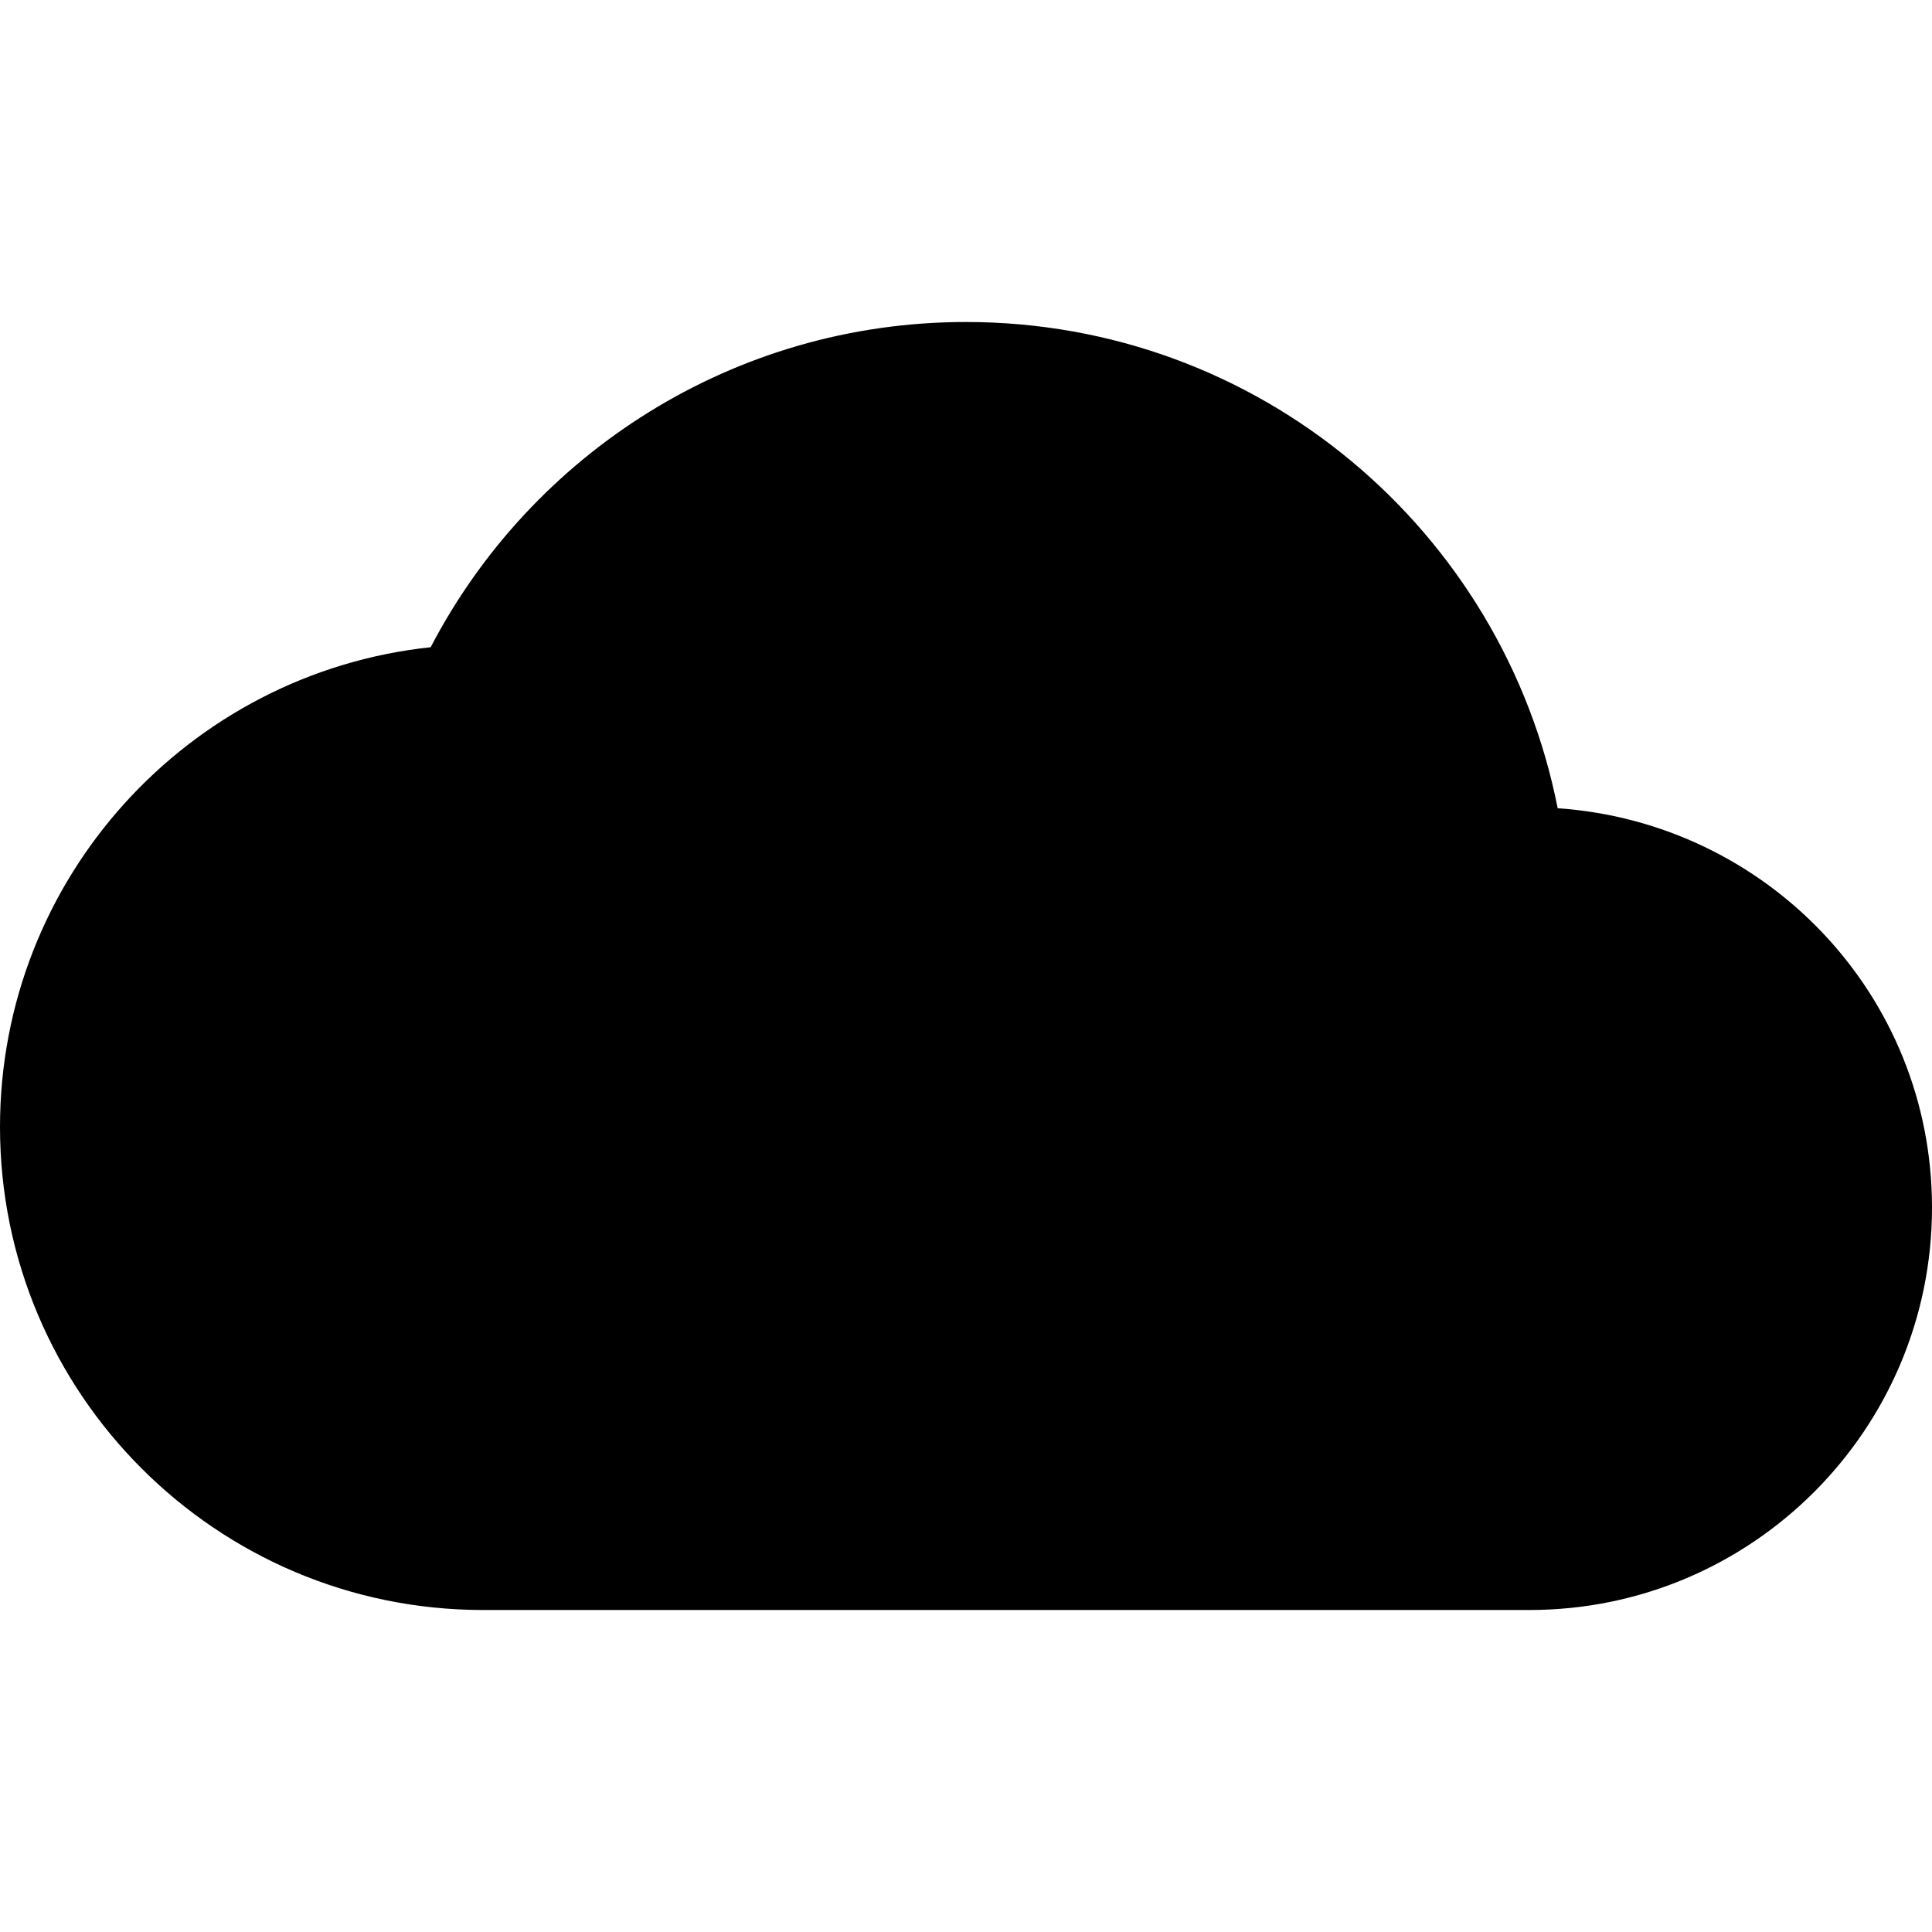
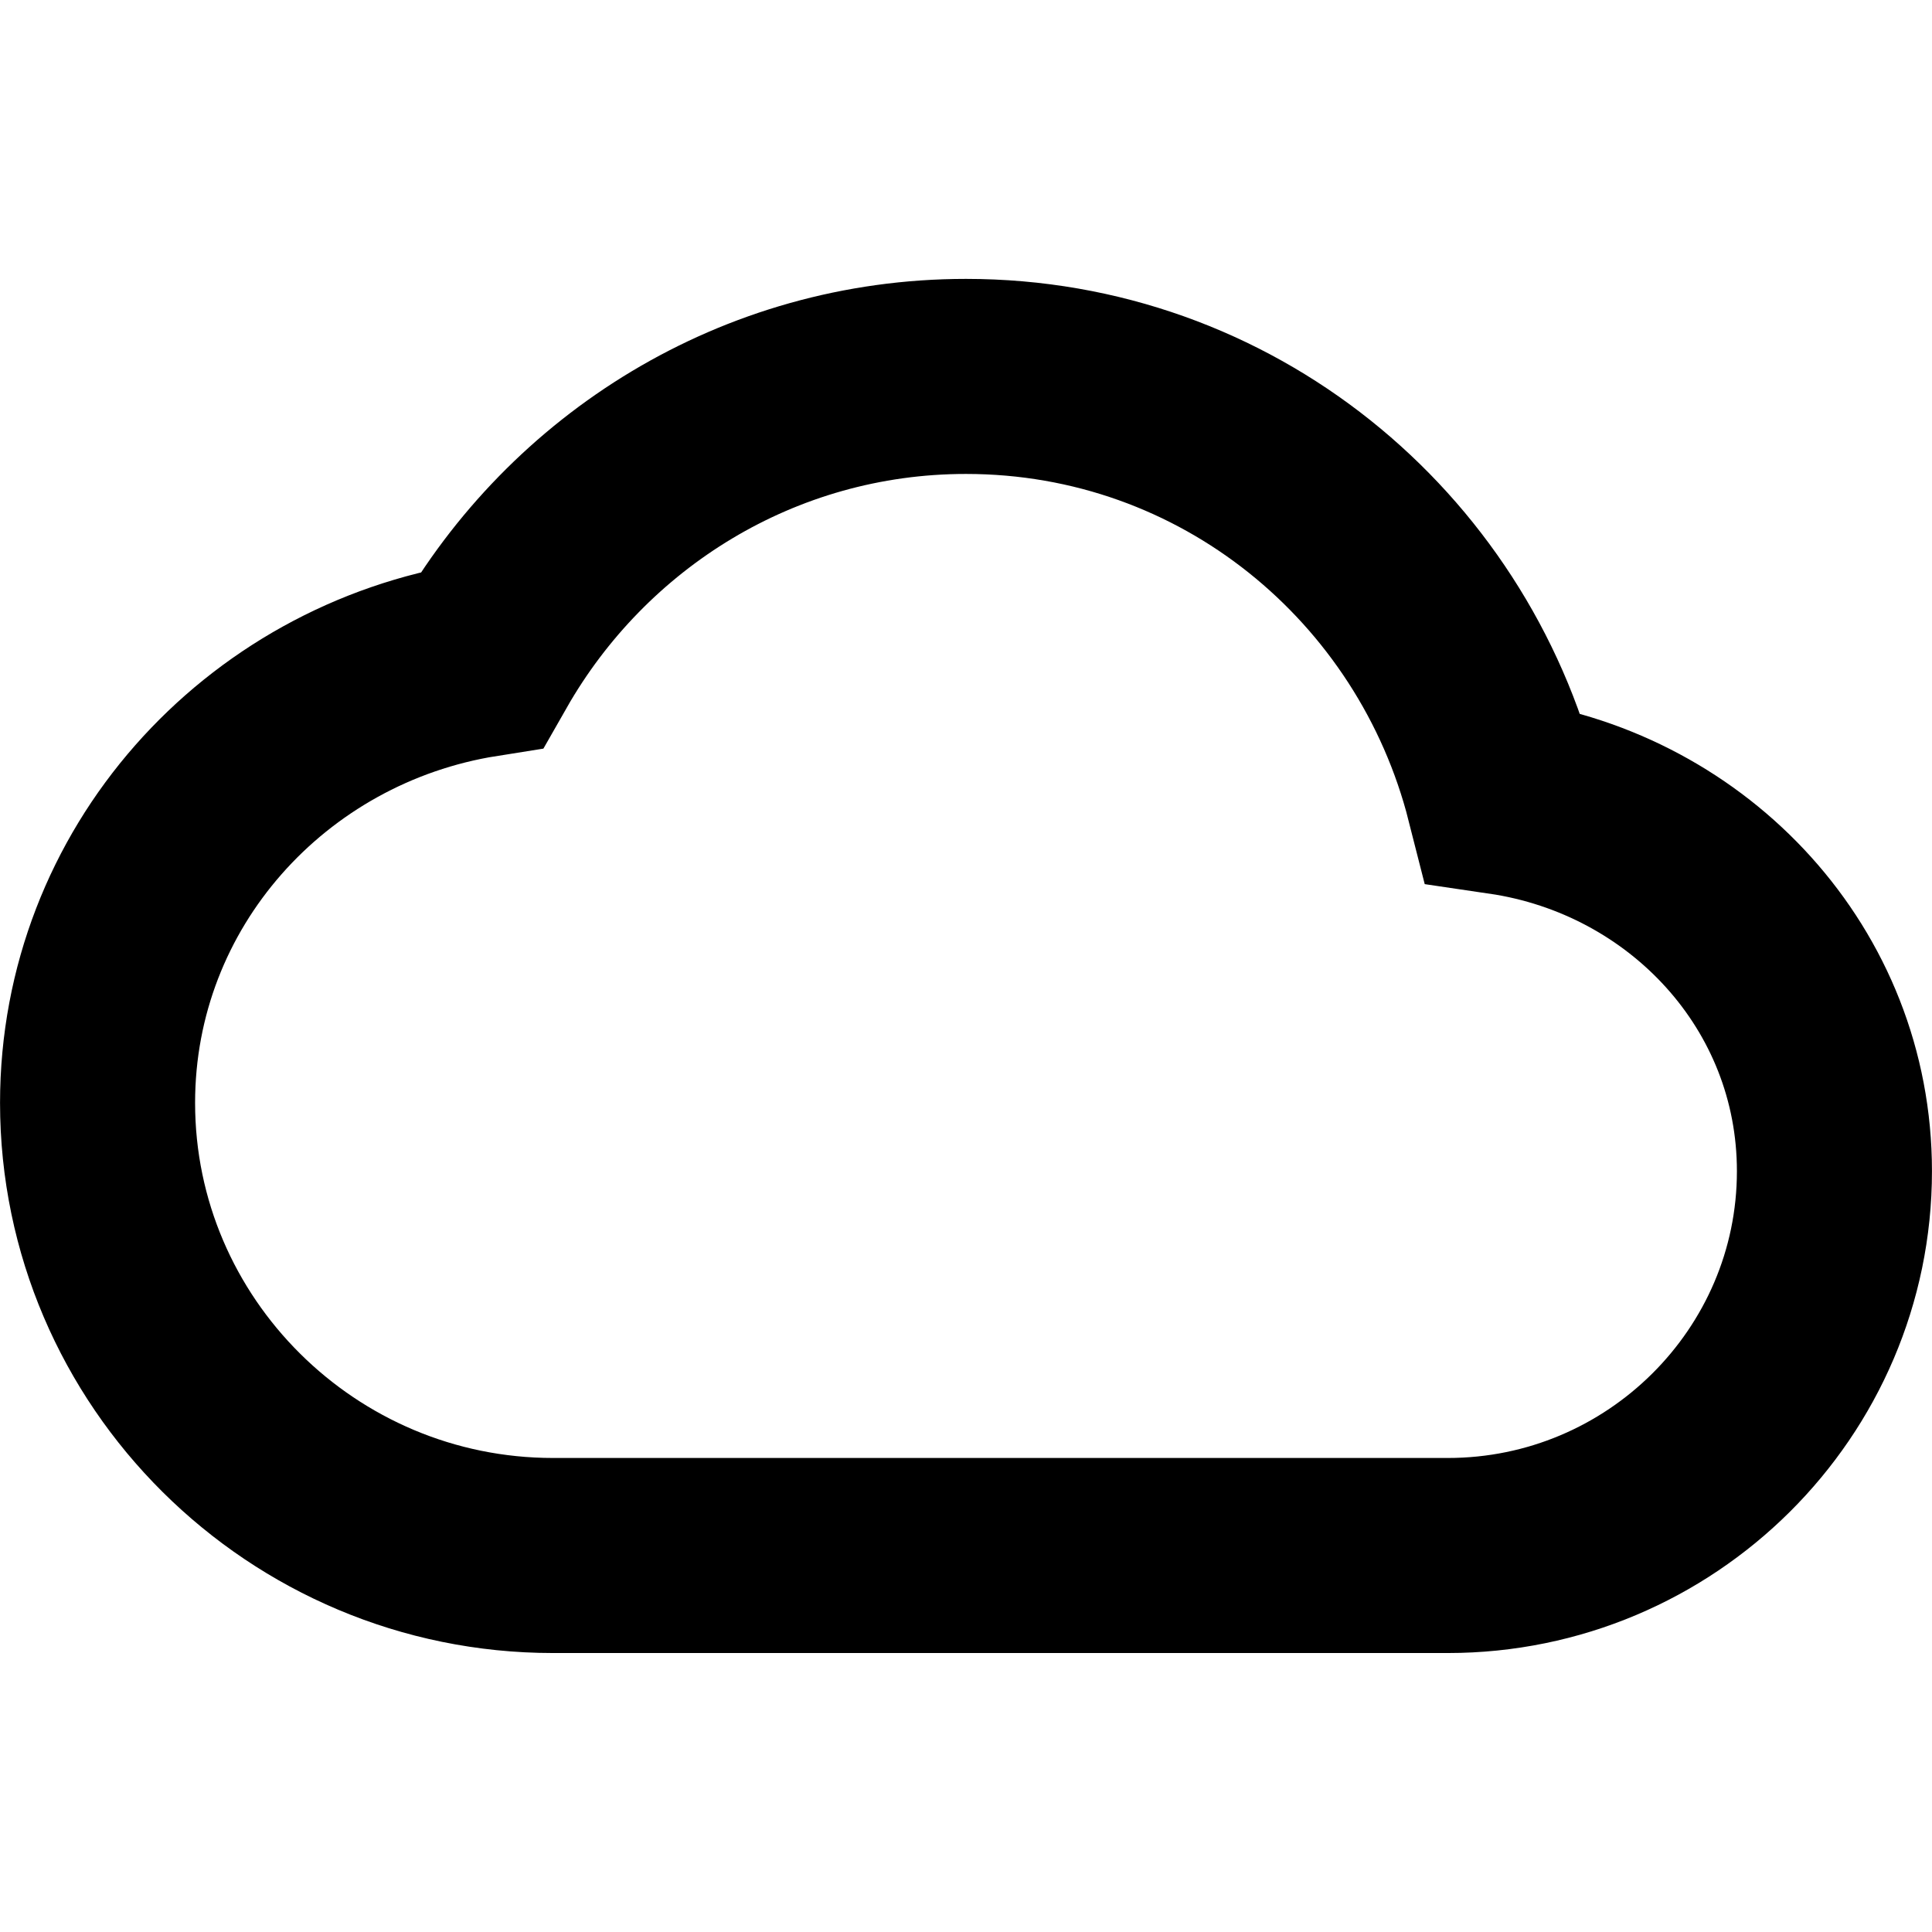
- <svg xmlns="http://www.w3.org/2000/svg" width="1024" height="1024" viewBox="0 0 24 24">
-   <path d="M19.35 10.04C18.67 6.59 15.64 4 12 4 9.11 4 6.6 5.64 5.35 8.04 2.34 8.36 0 10.91 0 14c0 3.31 2.69 6 6 6h13c2.76 0 5-2.24 5-5 0-2.64-2.05-4.78-4.65-4.96z" />
+ <svg xmlns="http://www.w3.org/2000/svg" width="1024" height="1024" viewBox="0 0 24 24" version="1.1" id="svg1">
+   <defs id="defs1" />
+   <path style="baseline-shift:baseline;display:inline;overflow:visible;opacity:1;fill:none;stroke:#000000;stroke-width:2.423;stroke-dasharray:none;stroke-opacity:1;enable-background:accumulate;stop-color:#000000;stop-opacity:1" d="m 12,4.676 c -2.583,0 -4.822,1.427 -6.014,3.518 C 3.289,8.621 1.212,10.908 1.212,13.7 c 0,3.098 2.542,5.623 5.658,5.623 H 17.986 c 2.645,0 4.802,-2.144 4.802,-4.774 0,-2.389 -1.802,-4.307 -4.114,-4.647 C 17.914,6.907 15.237,4.676 12,4.676 Z" id="path2" />
</svg>
